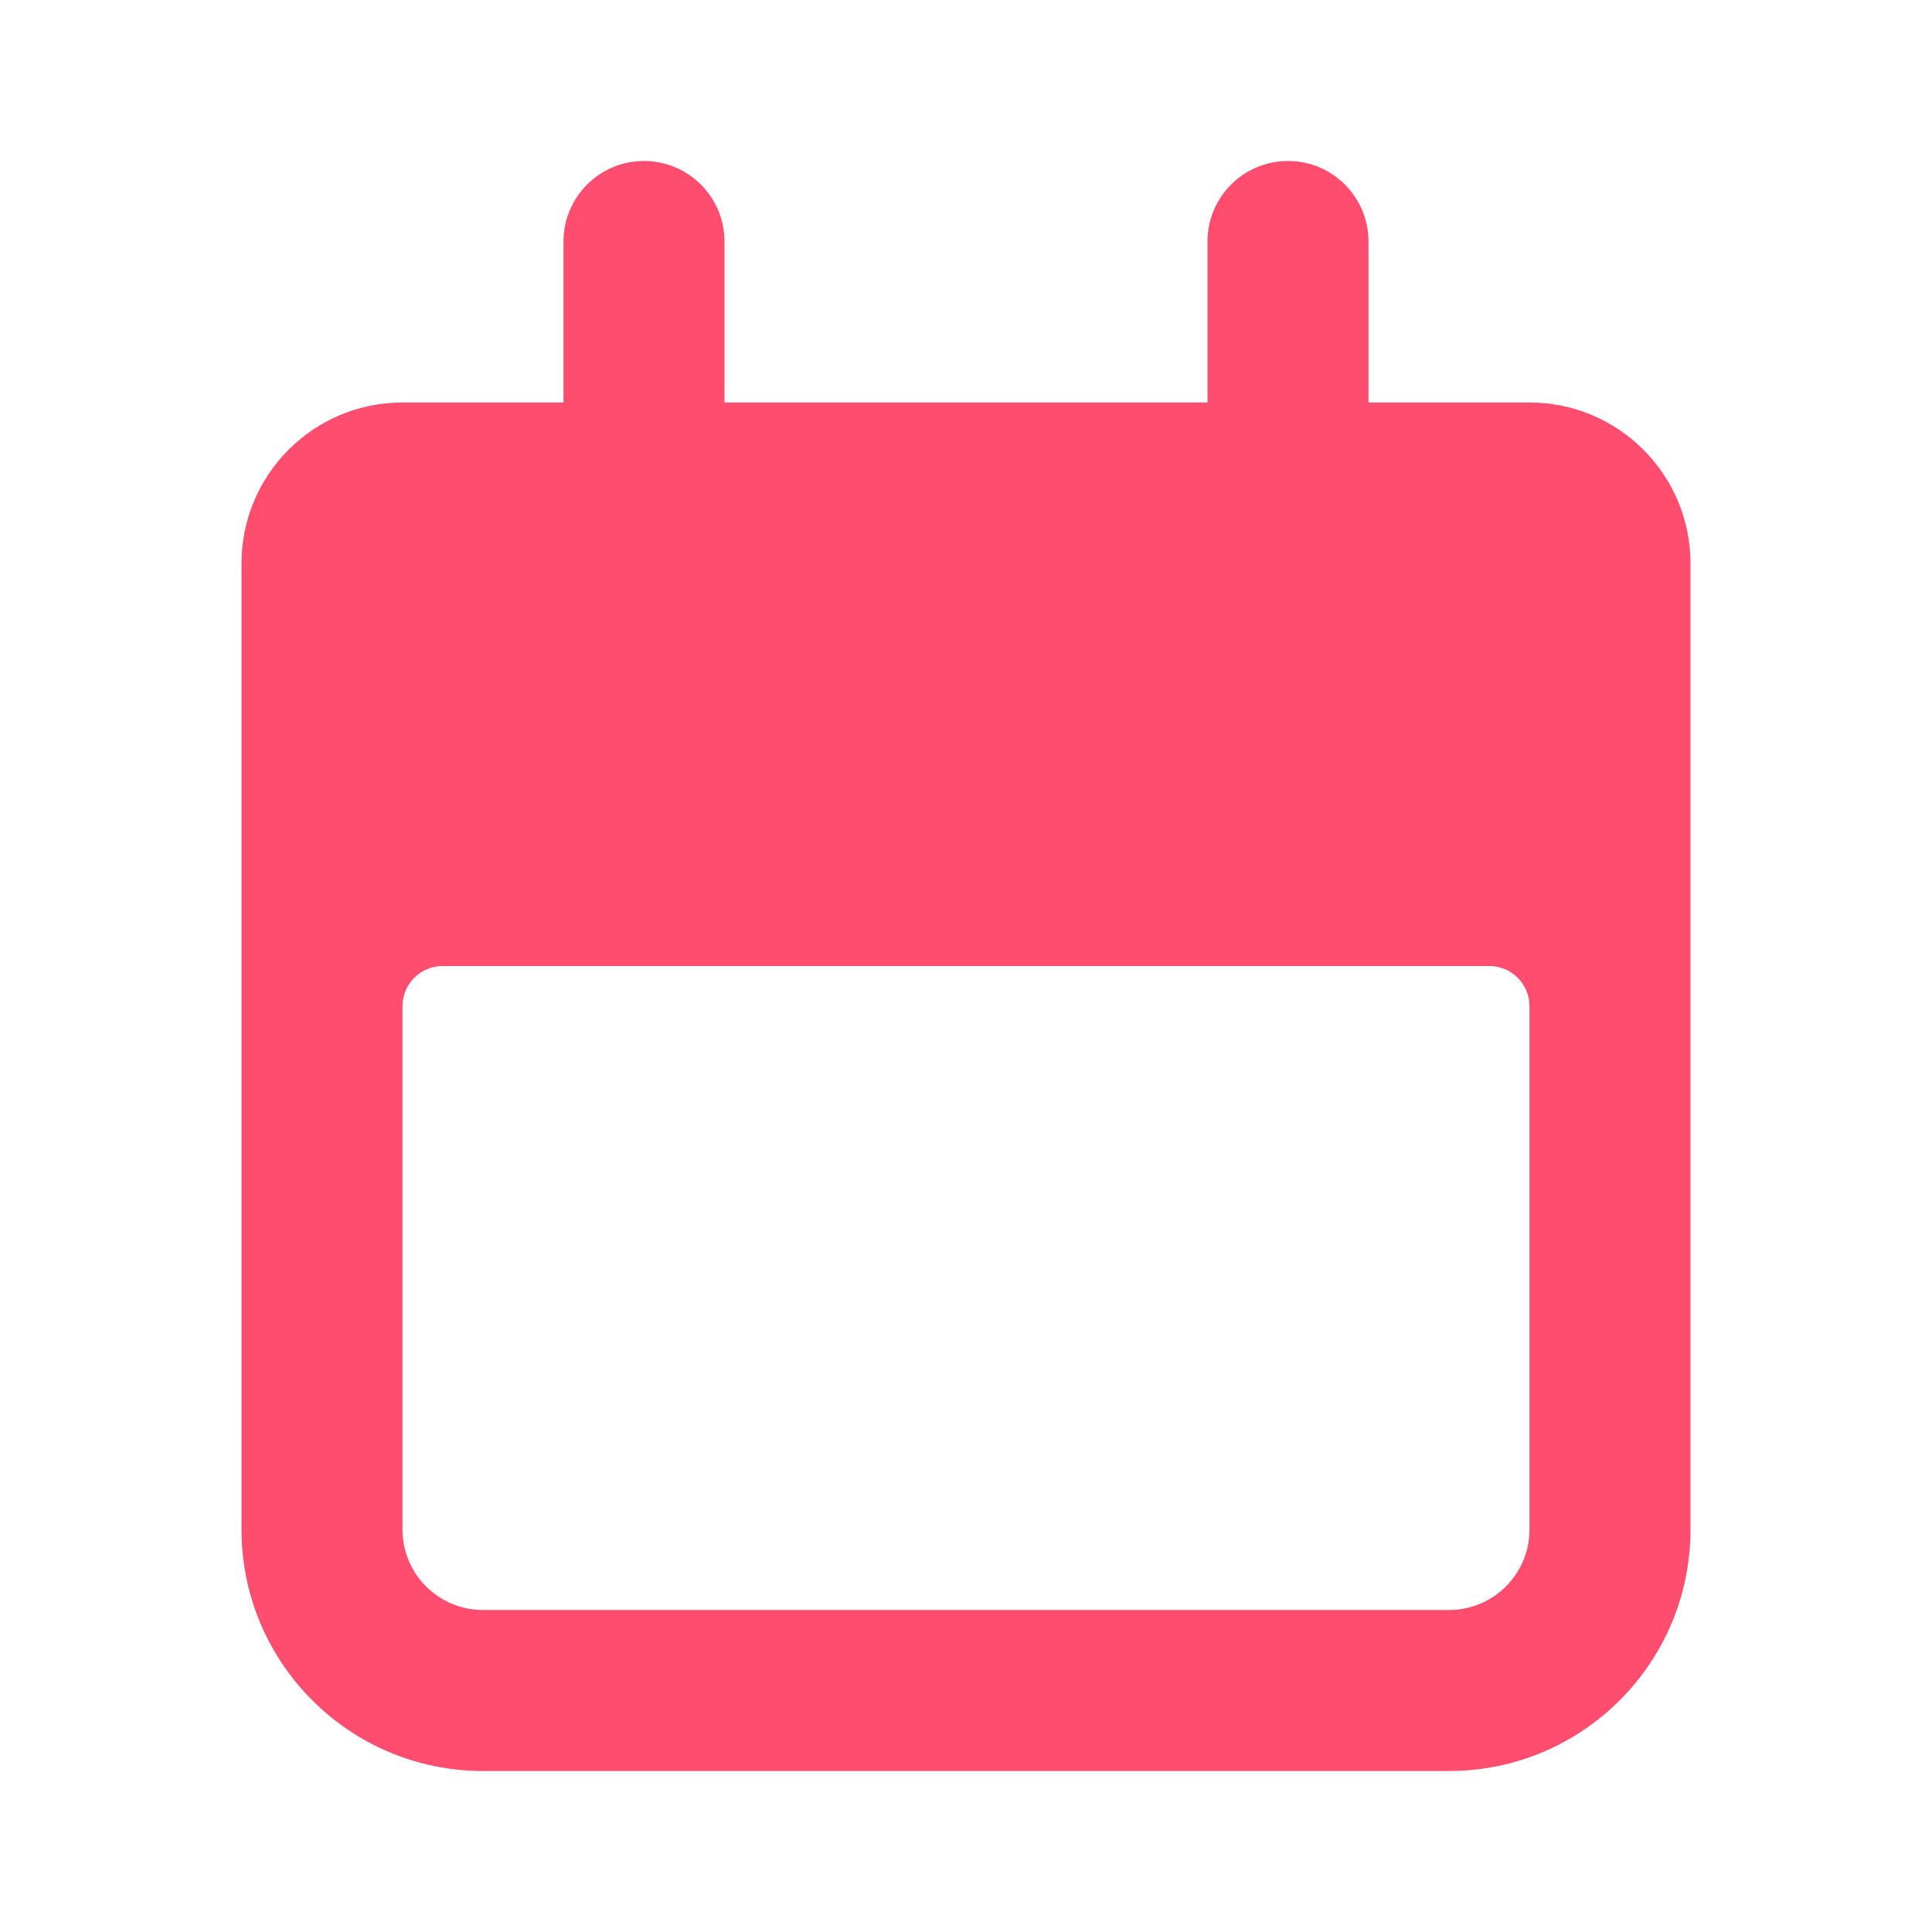
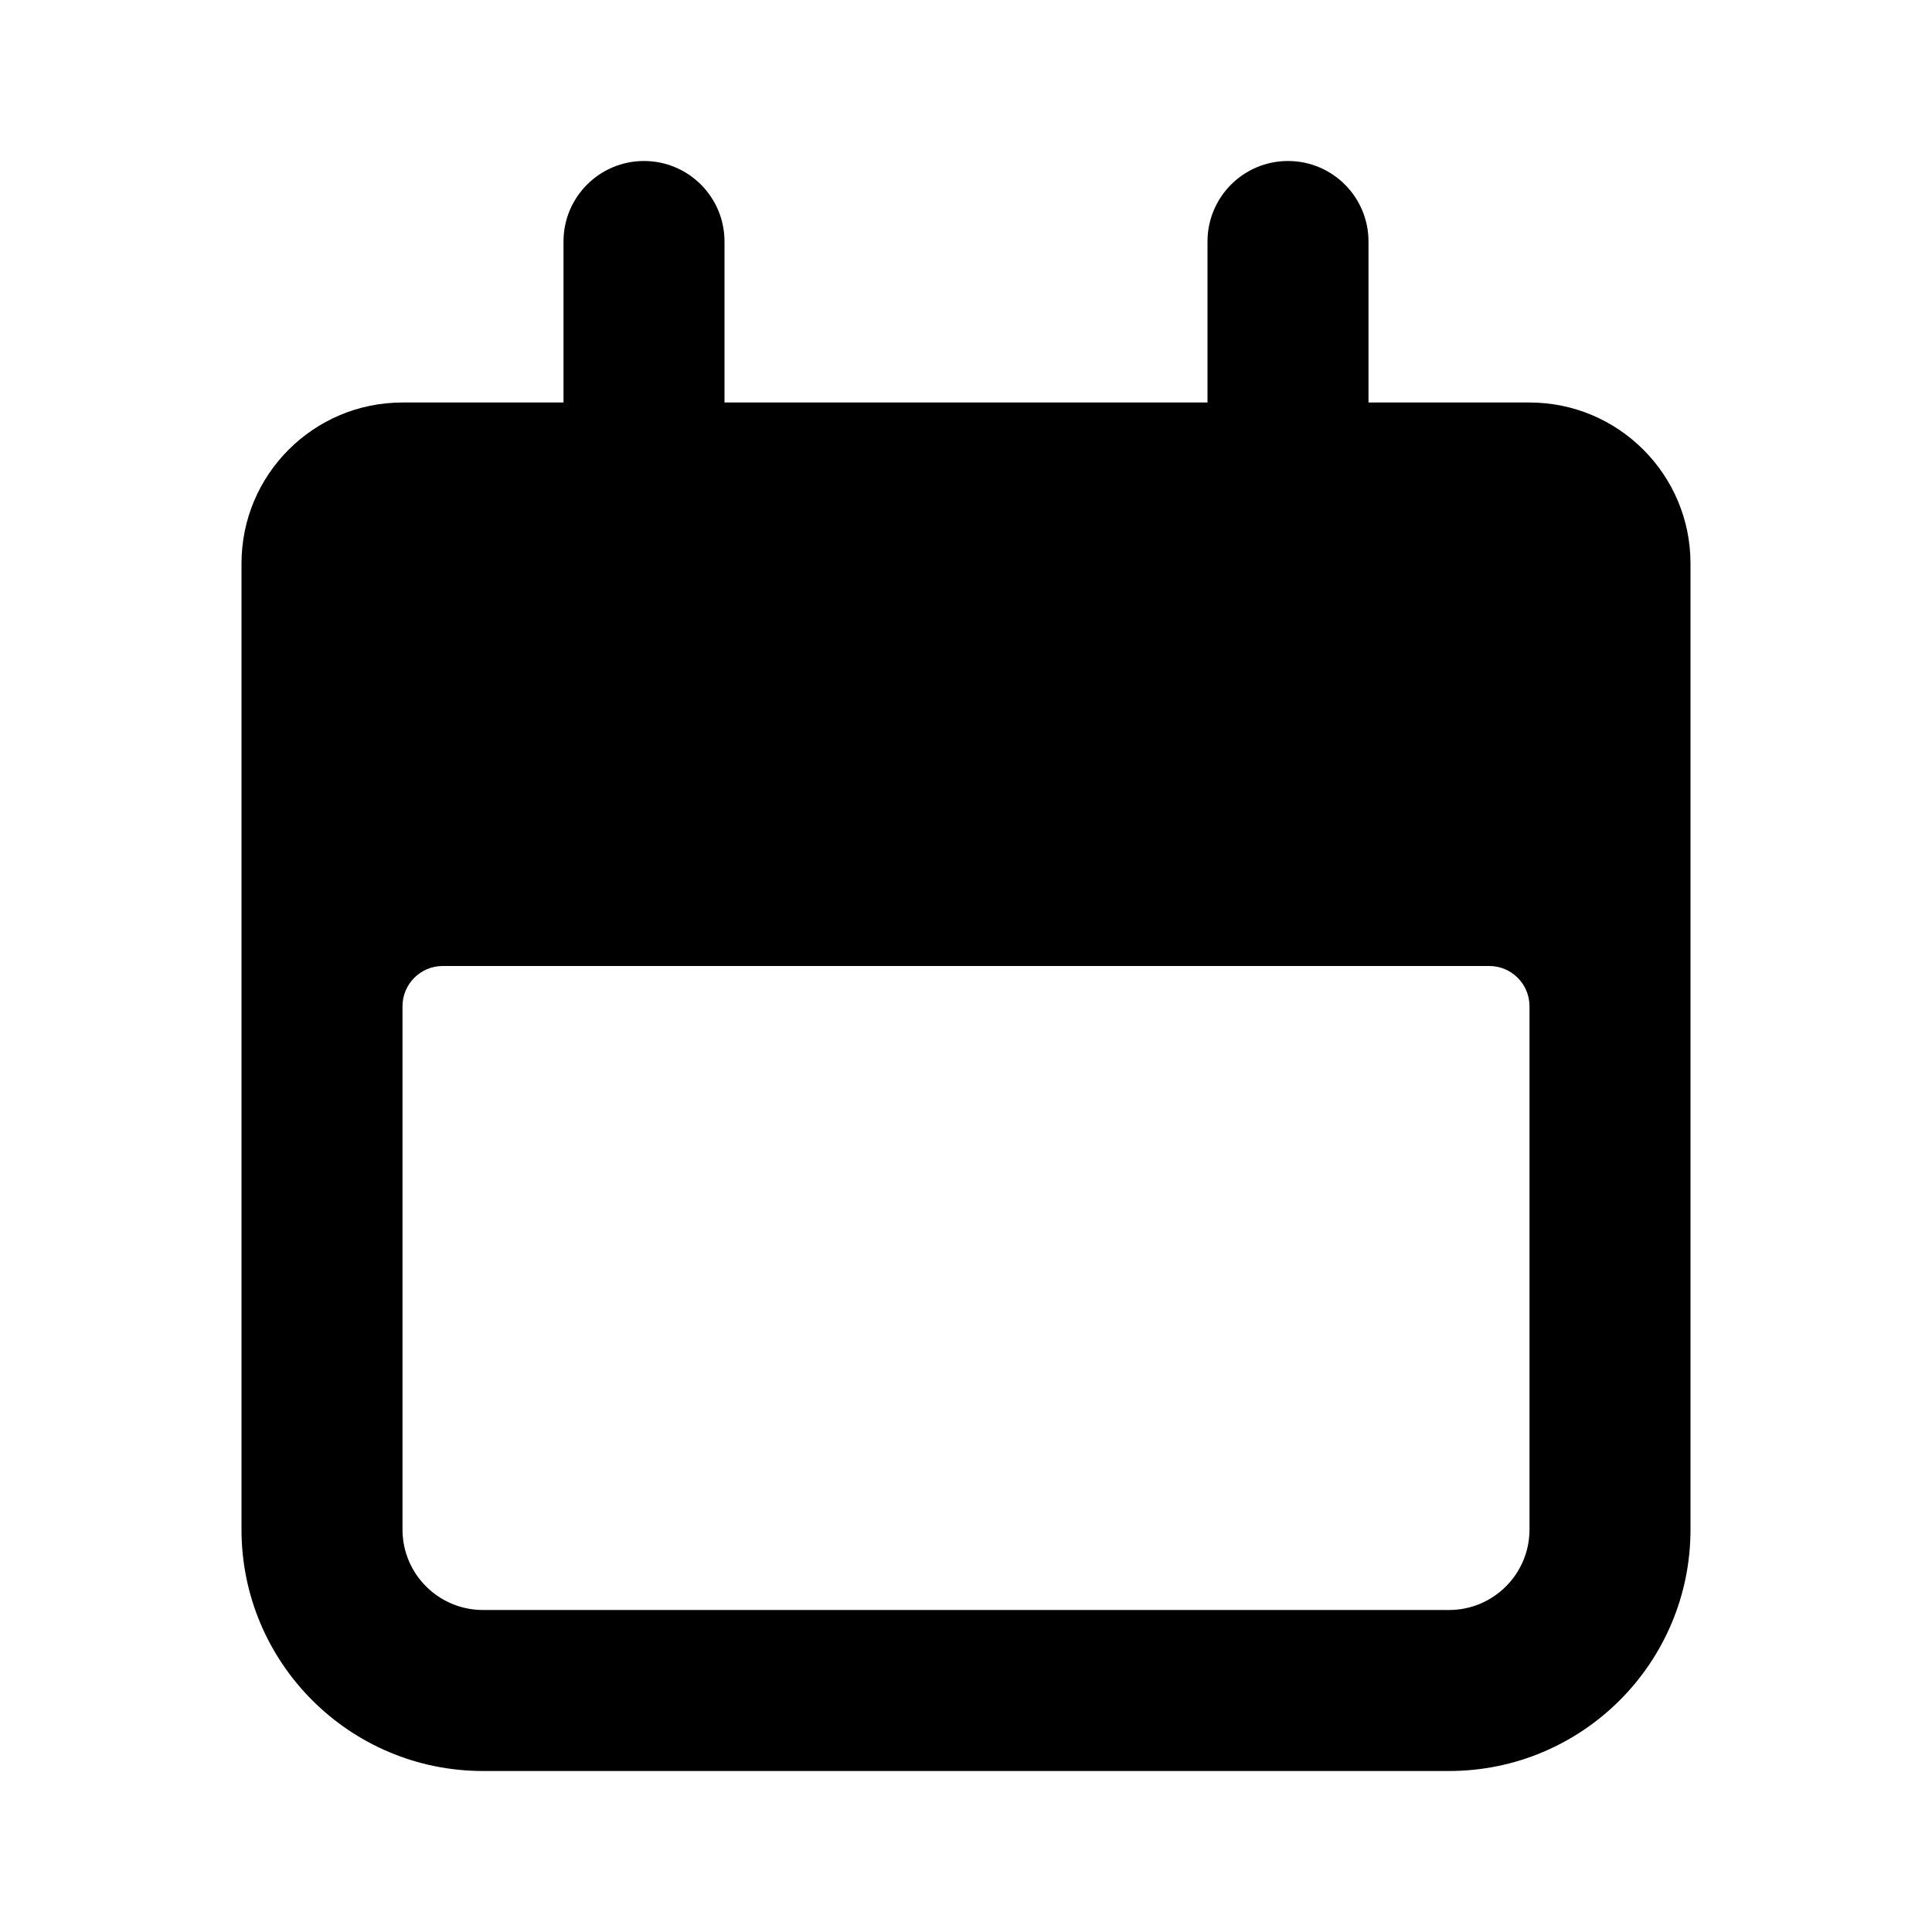
- <svg xmlns="http://www.w3.org/2000/svg" fill="#FF4D6F" width="800px" height="800px" viewBox="0 0 24 24">
-   <g id="SVGRepo_bgCarrier" stroke-width="0" />
-   <g id="SVGRepo_tracerCarrier" stroke-linecap="round" stroke-linejoin="round" />
-   <g id="SVGRepo_iconCarrier">
-     <path d="M6,22H18a3,3,0,0,0,3-3V7a2,2,0,0,0-2-2H17V3a1,1,0,0,0-2,0V5H9V3A1,1,0,0,0,7,3V5H5A2,2,0,0,0,3,7V19A3,3,0,0,0,6,22ZM5,12.5a.5.5,0,0,1,.5-.5h13a.5.5,0,0,1,.5.5V19a1,1,0,0,1-1,1H6a1,1,0,0,1-1-1Z" />
-   </g>
+ <svg xmlns="http://www.w3.org/2000/svg" fill="#000000" width="800px" height="800px" viewBox="0 0 24 24">
+   <path d="M6,22H18a3,3,0,0,0,3-3V7a2,2,0,0,0-2-2H17V3a1,1,0,0,0-2,0V5H9V3A1,1,0,0,0,7,3V5H5A2,2,0,0,0,3,7V19A3,3,0,0,0,6,22ZM5,12.5a.5.5,0,0,1,.5-.5h13a.5.5,0,0,1,.5.5V19a1,1,0,0,1-1,1H6a1,1,0,0,1-1-1Z" />
</svg>
